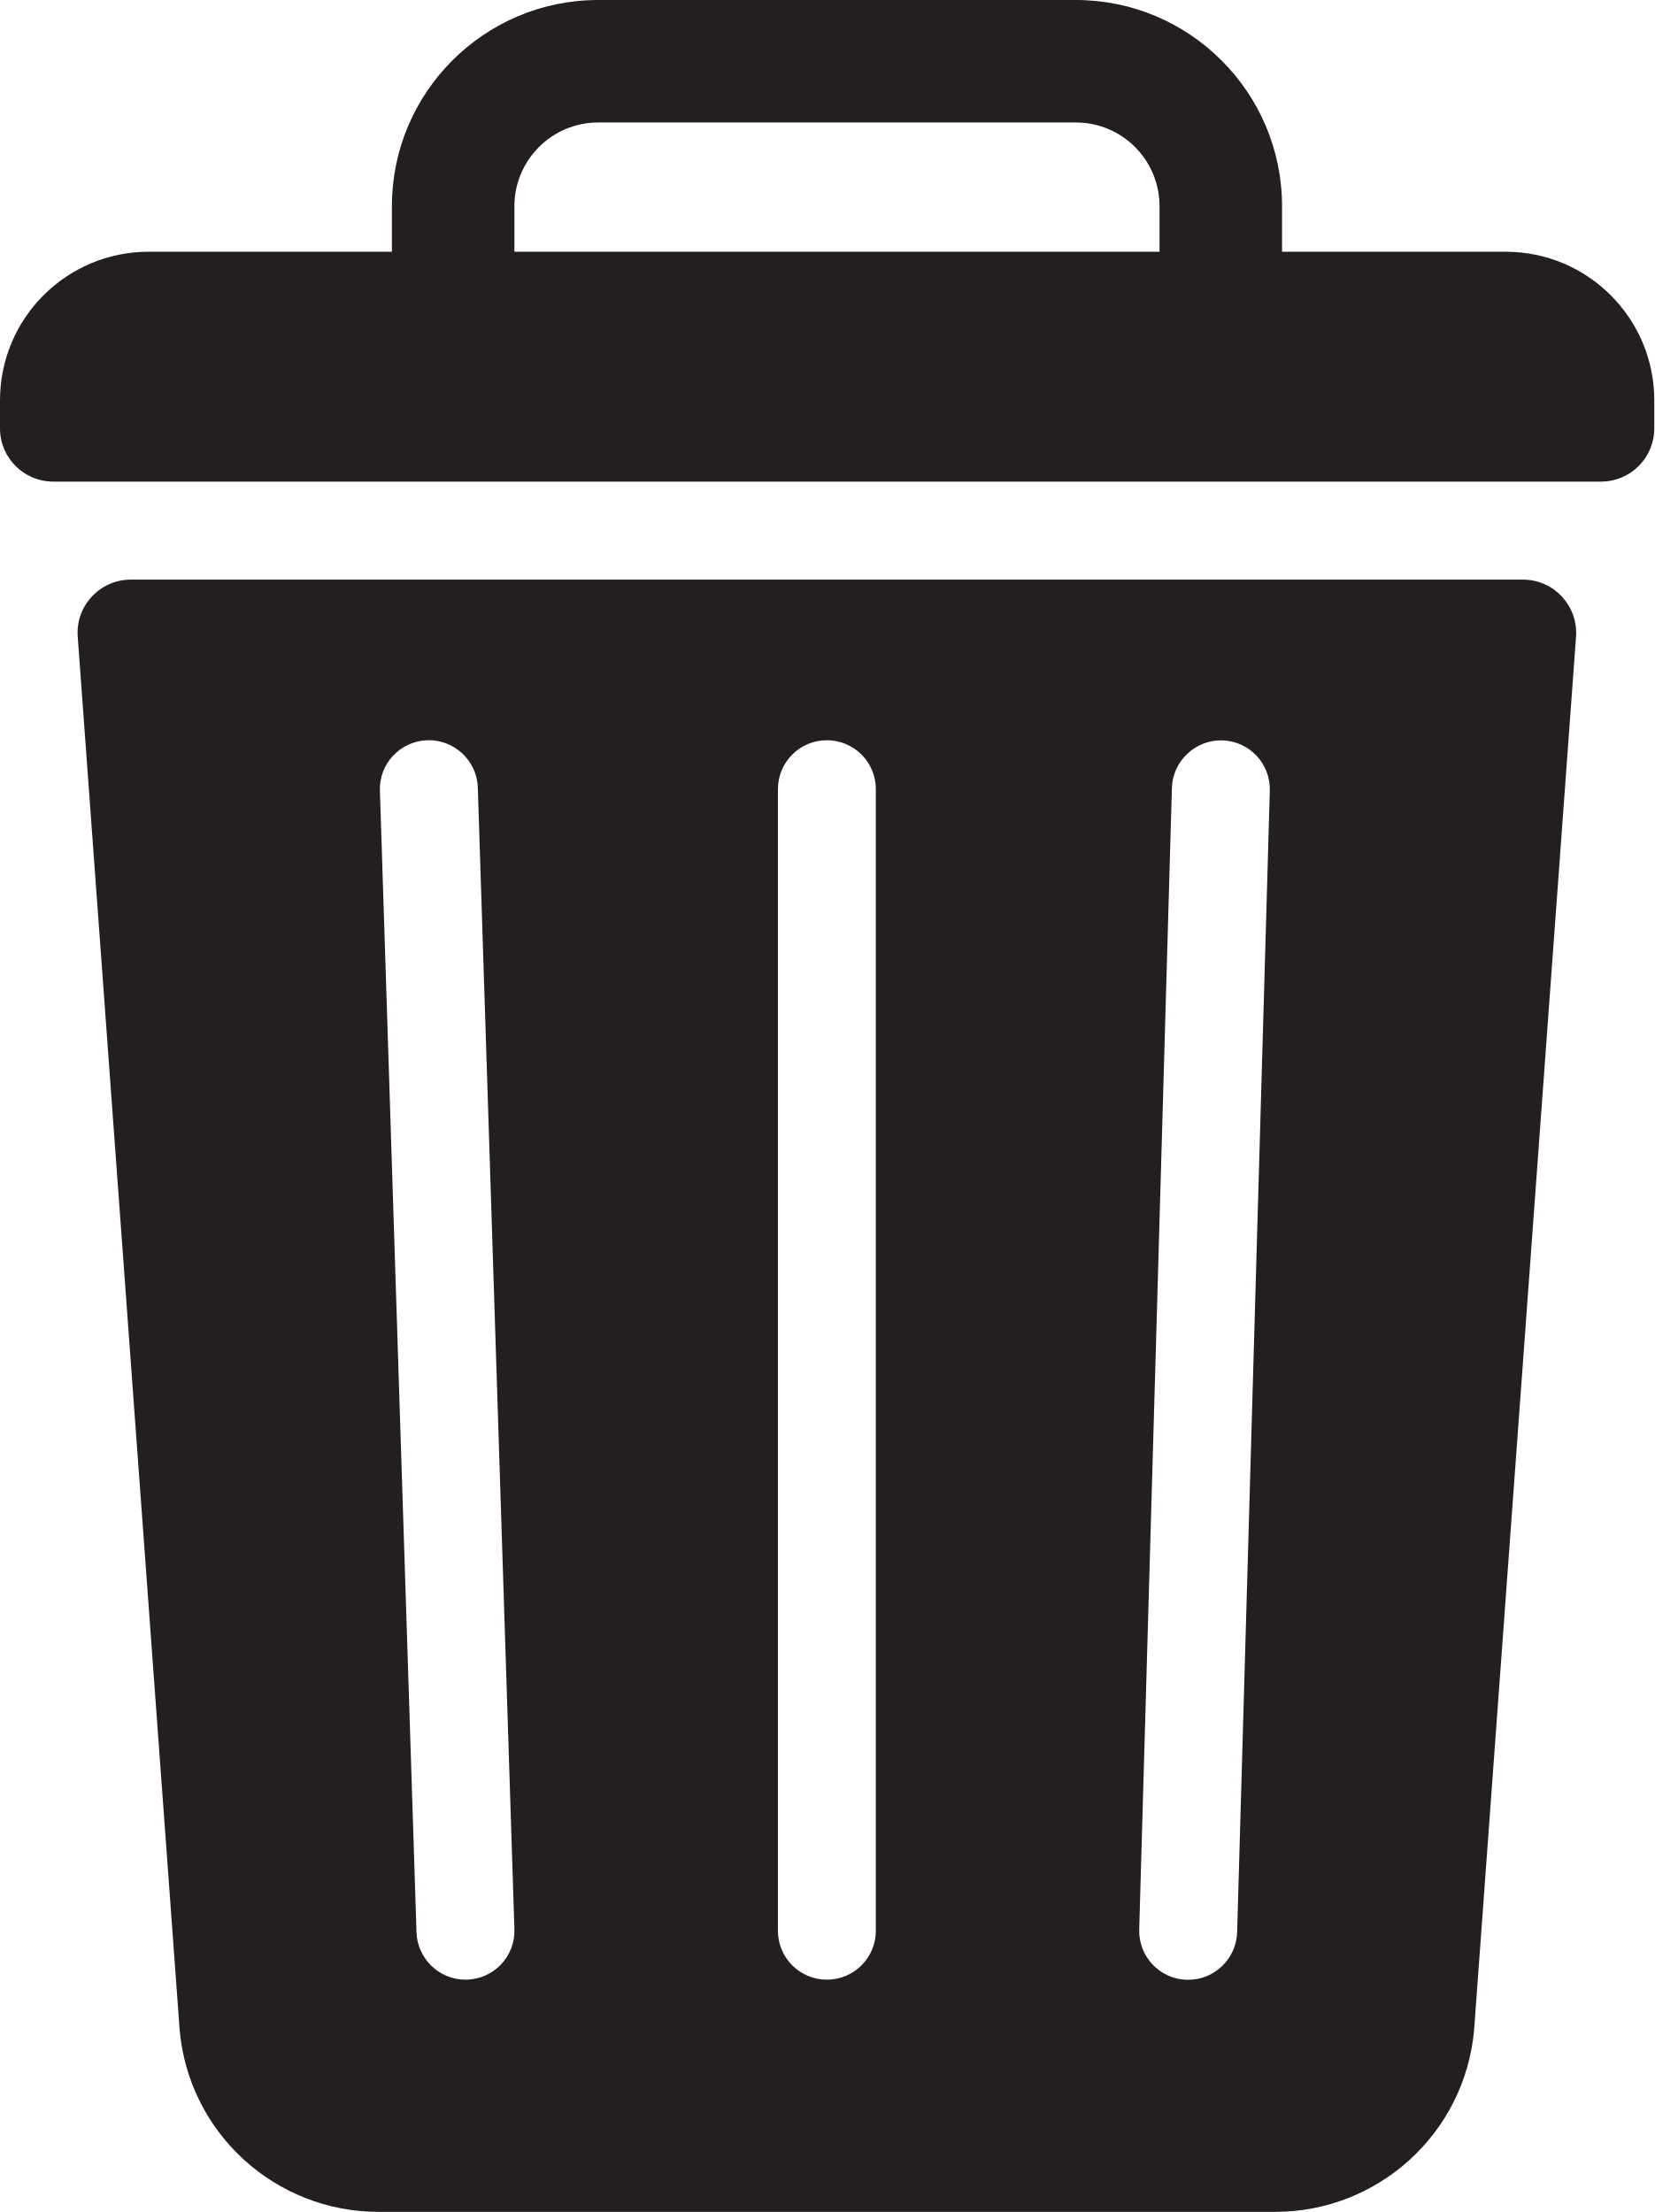
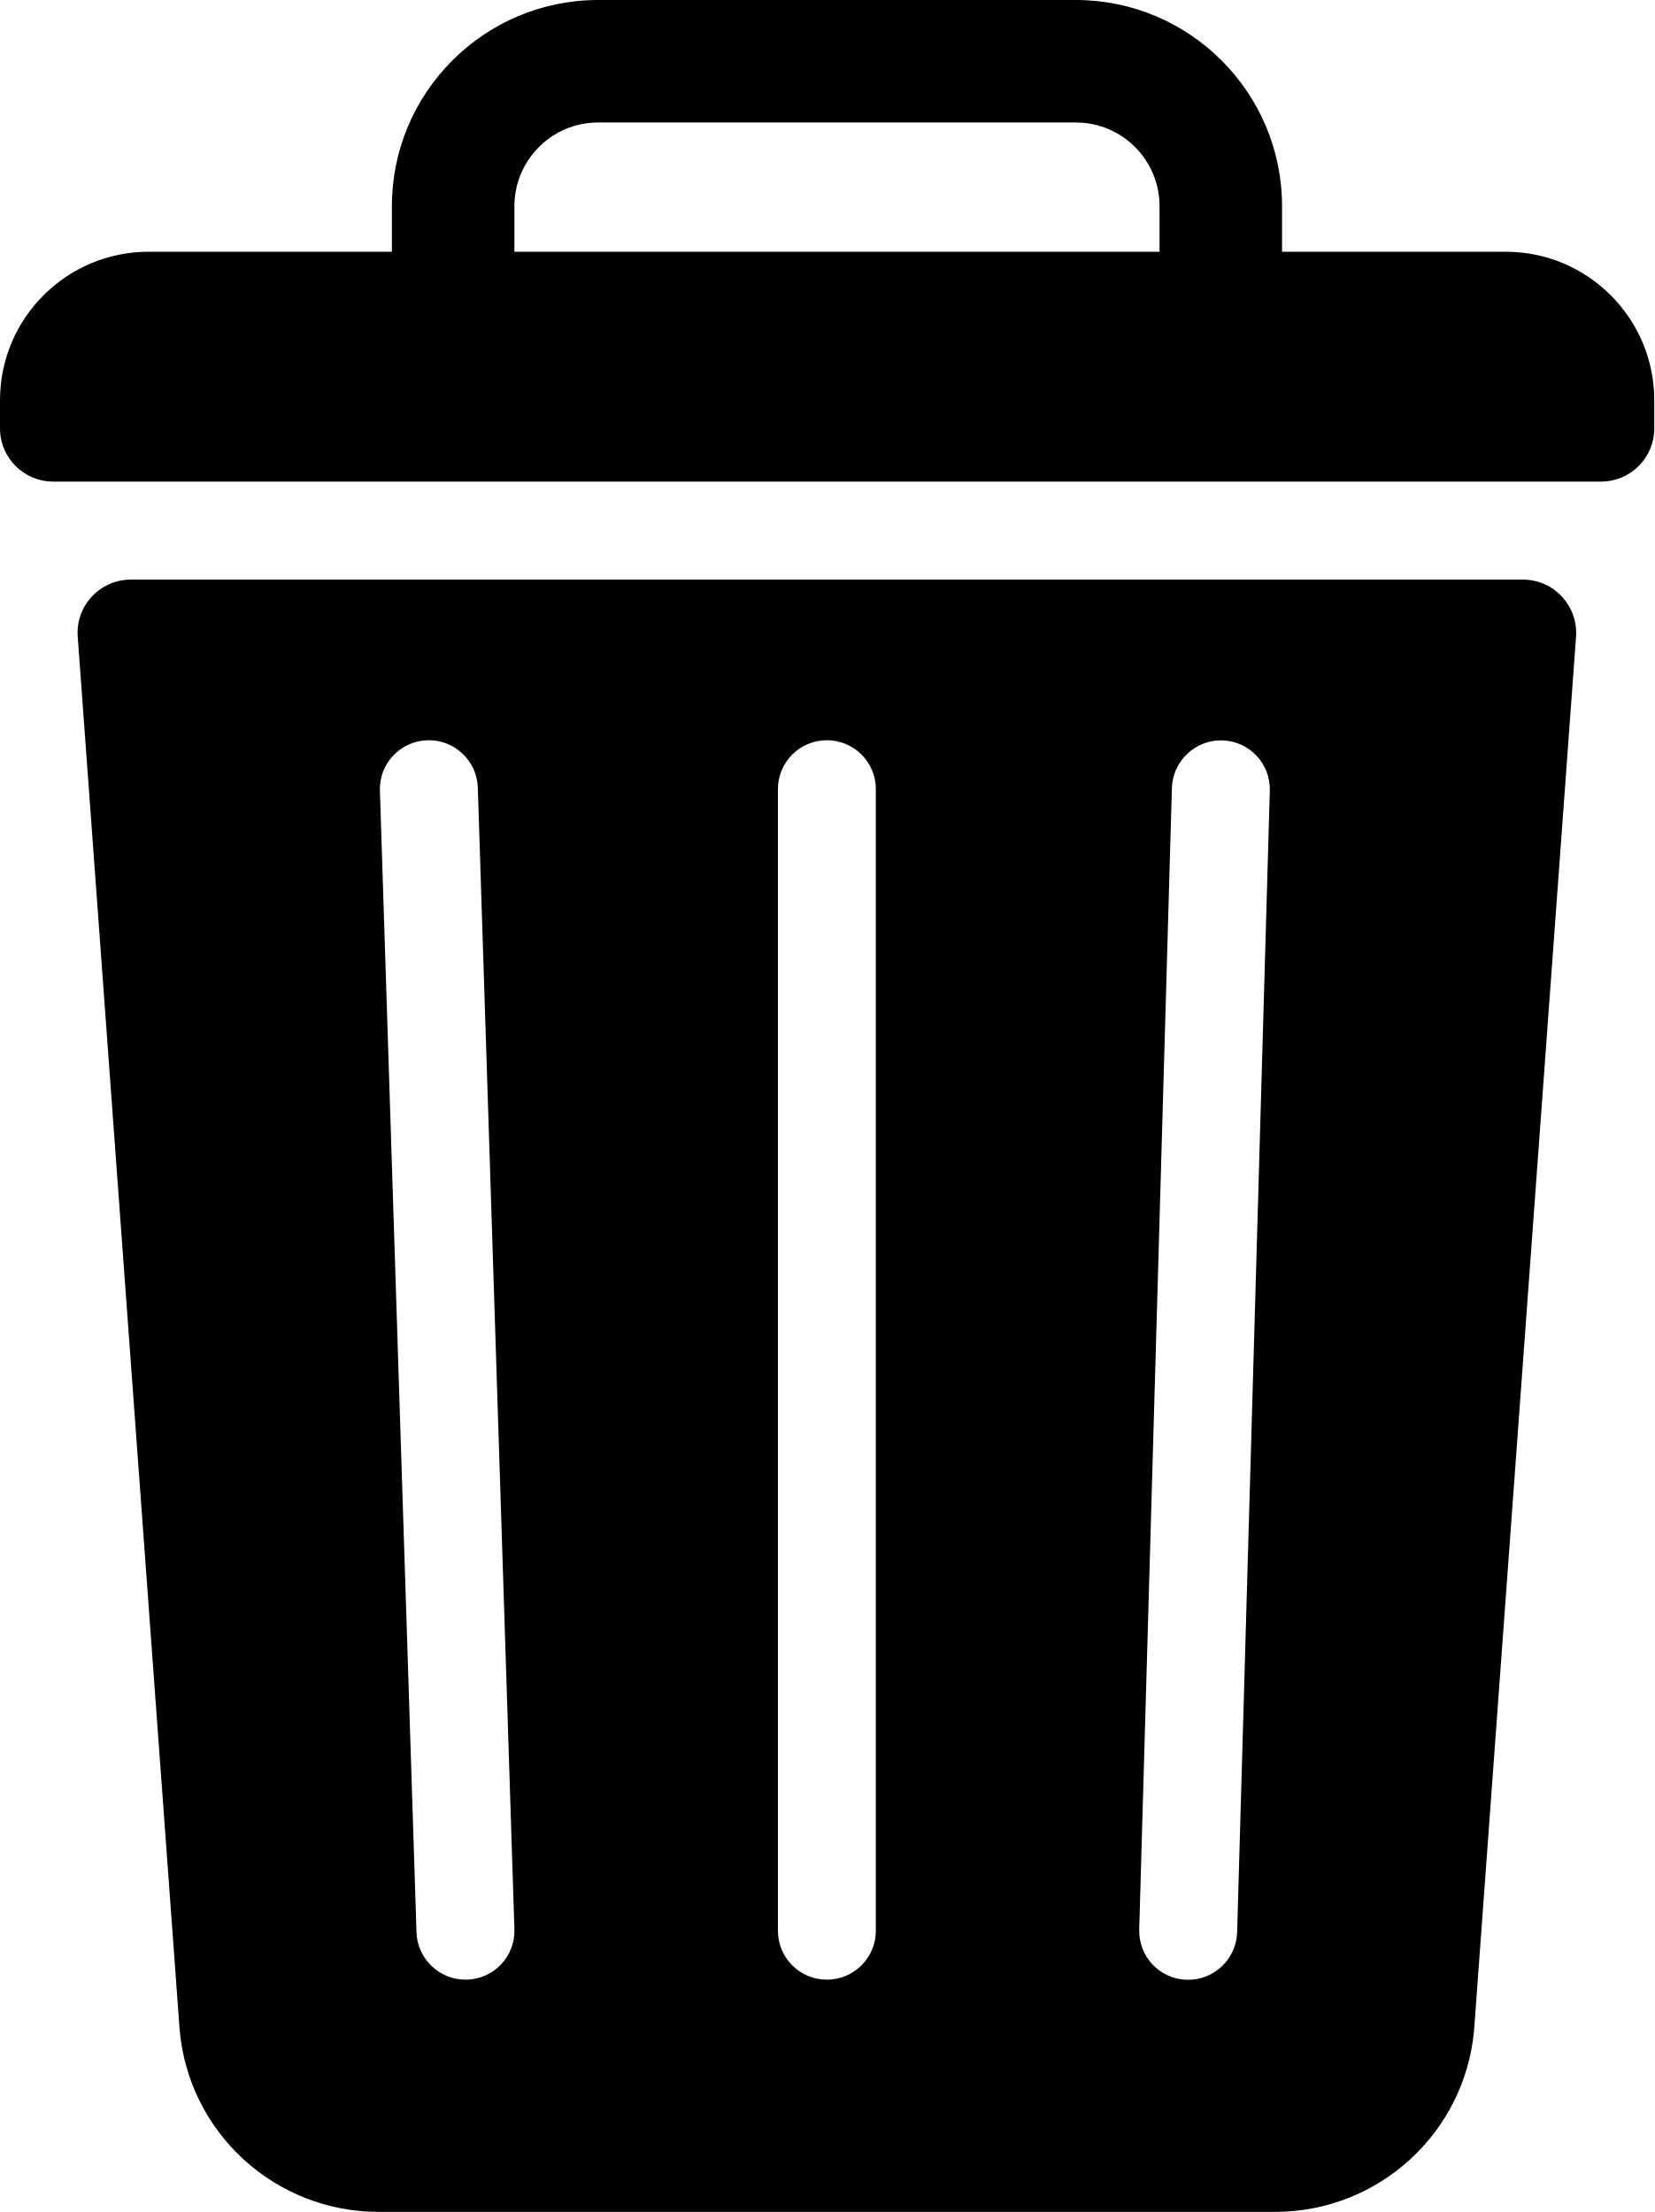
<svg xmlns="http://www.w3.org/2000/svg" id="Layer_2" data-name="Layer 2" viewBox="0 0 127.07 169.94">
  <defs>
    <style>
-       .cls-1 {
-         fill: #231f20;
-       }
    </style>
  </defs>
  <g id="_ÉåÉCÉÑÅ__1" data-name="ÉåÉCÉÑÅ[_1">
    <g>
      <path class="cls-1" d="m116.95,44.53H10.05c-2.38,0-4.26,2.02-4.08,4.39l7.83,107.05c.71,7.91,7.34,13.96,15.28,13.96h68.86c7.94,0,14.57-6.06,15.28-13.96l7.83-107.05c.17-2.37-1.7-4.39-4.08-4.39Zm-81.08,107.56s-.08,0-.12,0c-2.02,0-3.69-1.61-3.76-3.64l-2.81-87.7c-.07-2.08,1.56-3.81,3.64-3.88,2.05-.07,3.82,1.56,3.88,3.64l2.81,87.7c.07,2.08-1.56,3.81-3.64,3.88Zm31.4-3.76c0,2.08-1.68,3.76-3.76,3.76s-3.76-1.68-3.76-3.76V60.63c0-2.08,1.68-3.76,3.76-3.76s3.76,1.68,3.76,3.76v87.7Zm27.75.11c-.06,2.04-1.73,3.66-3.76,3.66-.04,0-.07,0-.11,0-2.08-.06-3.71-1.79-3.65-3.87l2.51-87.7c.06-2.08,1.83-3.71,3.87-3.65,2.08.06,3.71,1.79,3.65,3.87l-2.51,87.7Z" />
      <path class="cls-1" d="m115.65,19.34h-17.18v-3.5c0-8.73-7.1-15.84-15.84-15.84h-36.69c-8.73,0-15.84,7.1-15.84,15.84v3.5H11.42c-6.31,0-11.42,5.11-11.42,11.42v2.15c0,2.26,1.83,4.09,4.09,4.09h118.88c2.26,0,4.09-1.83,4.09-4.09v-2.15c0-6.31-5.11-11.42-11.42-11.42Zm-26.59,0h-49.55v-3.5c0-3.54,2.88-6.43,6.43-6.43h36.69c3.55,0,6.43,2.88,6.43,6.43v3.5Z" />
    </g>
  </g>
</svg>
